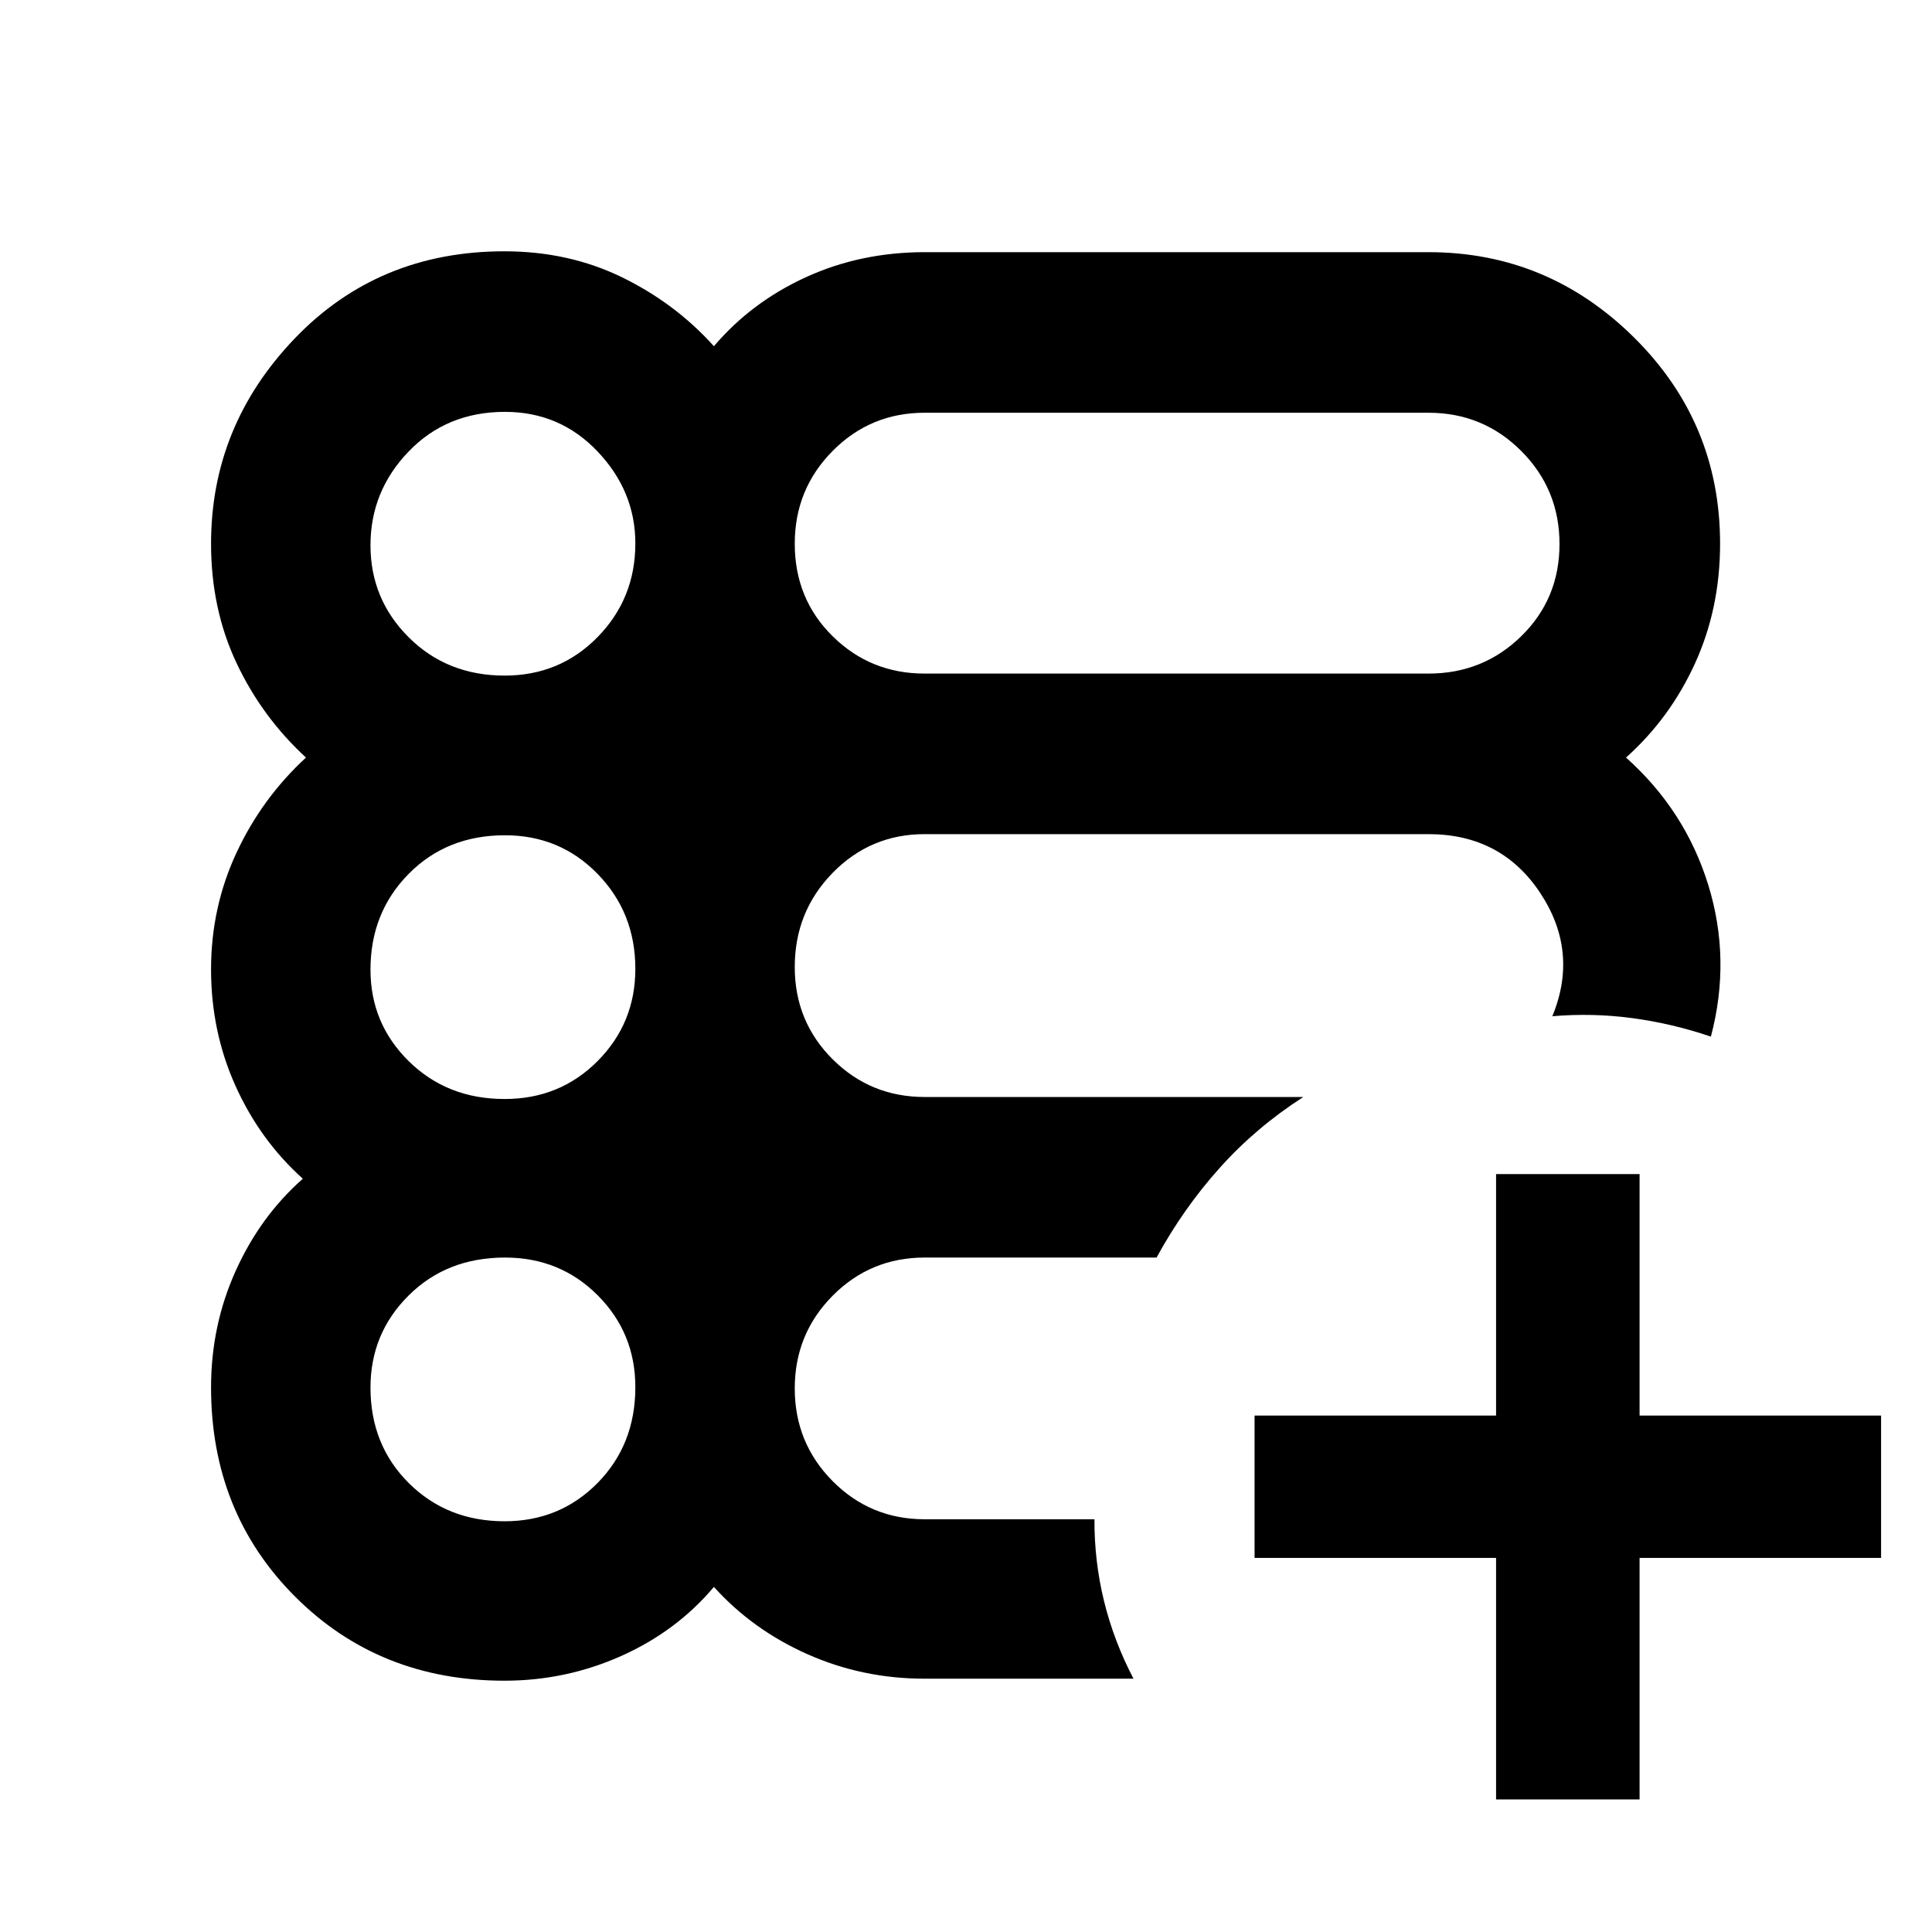
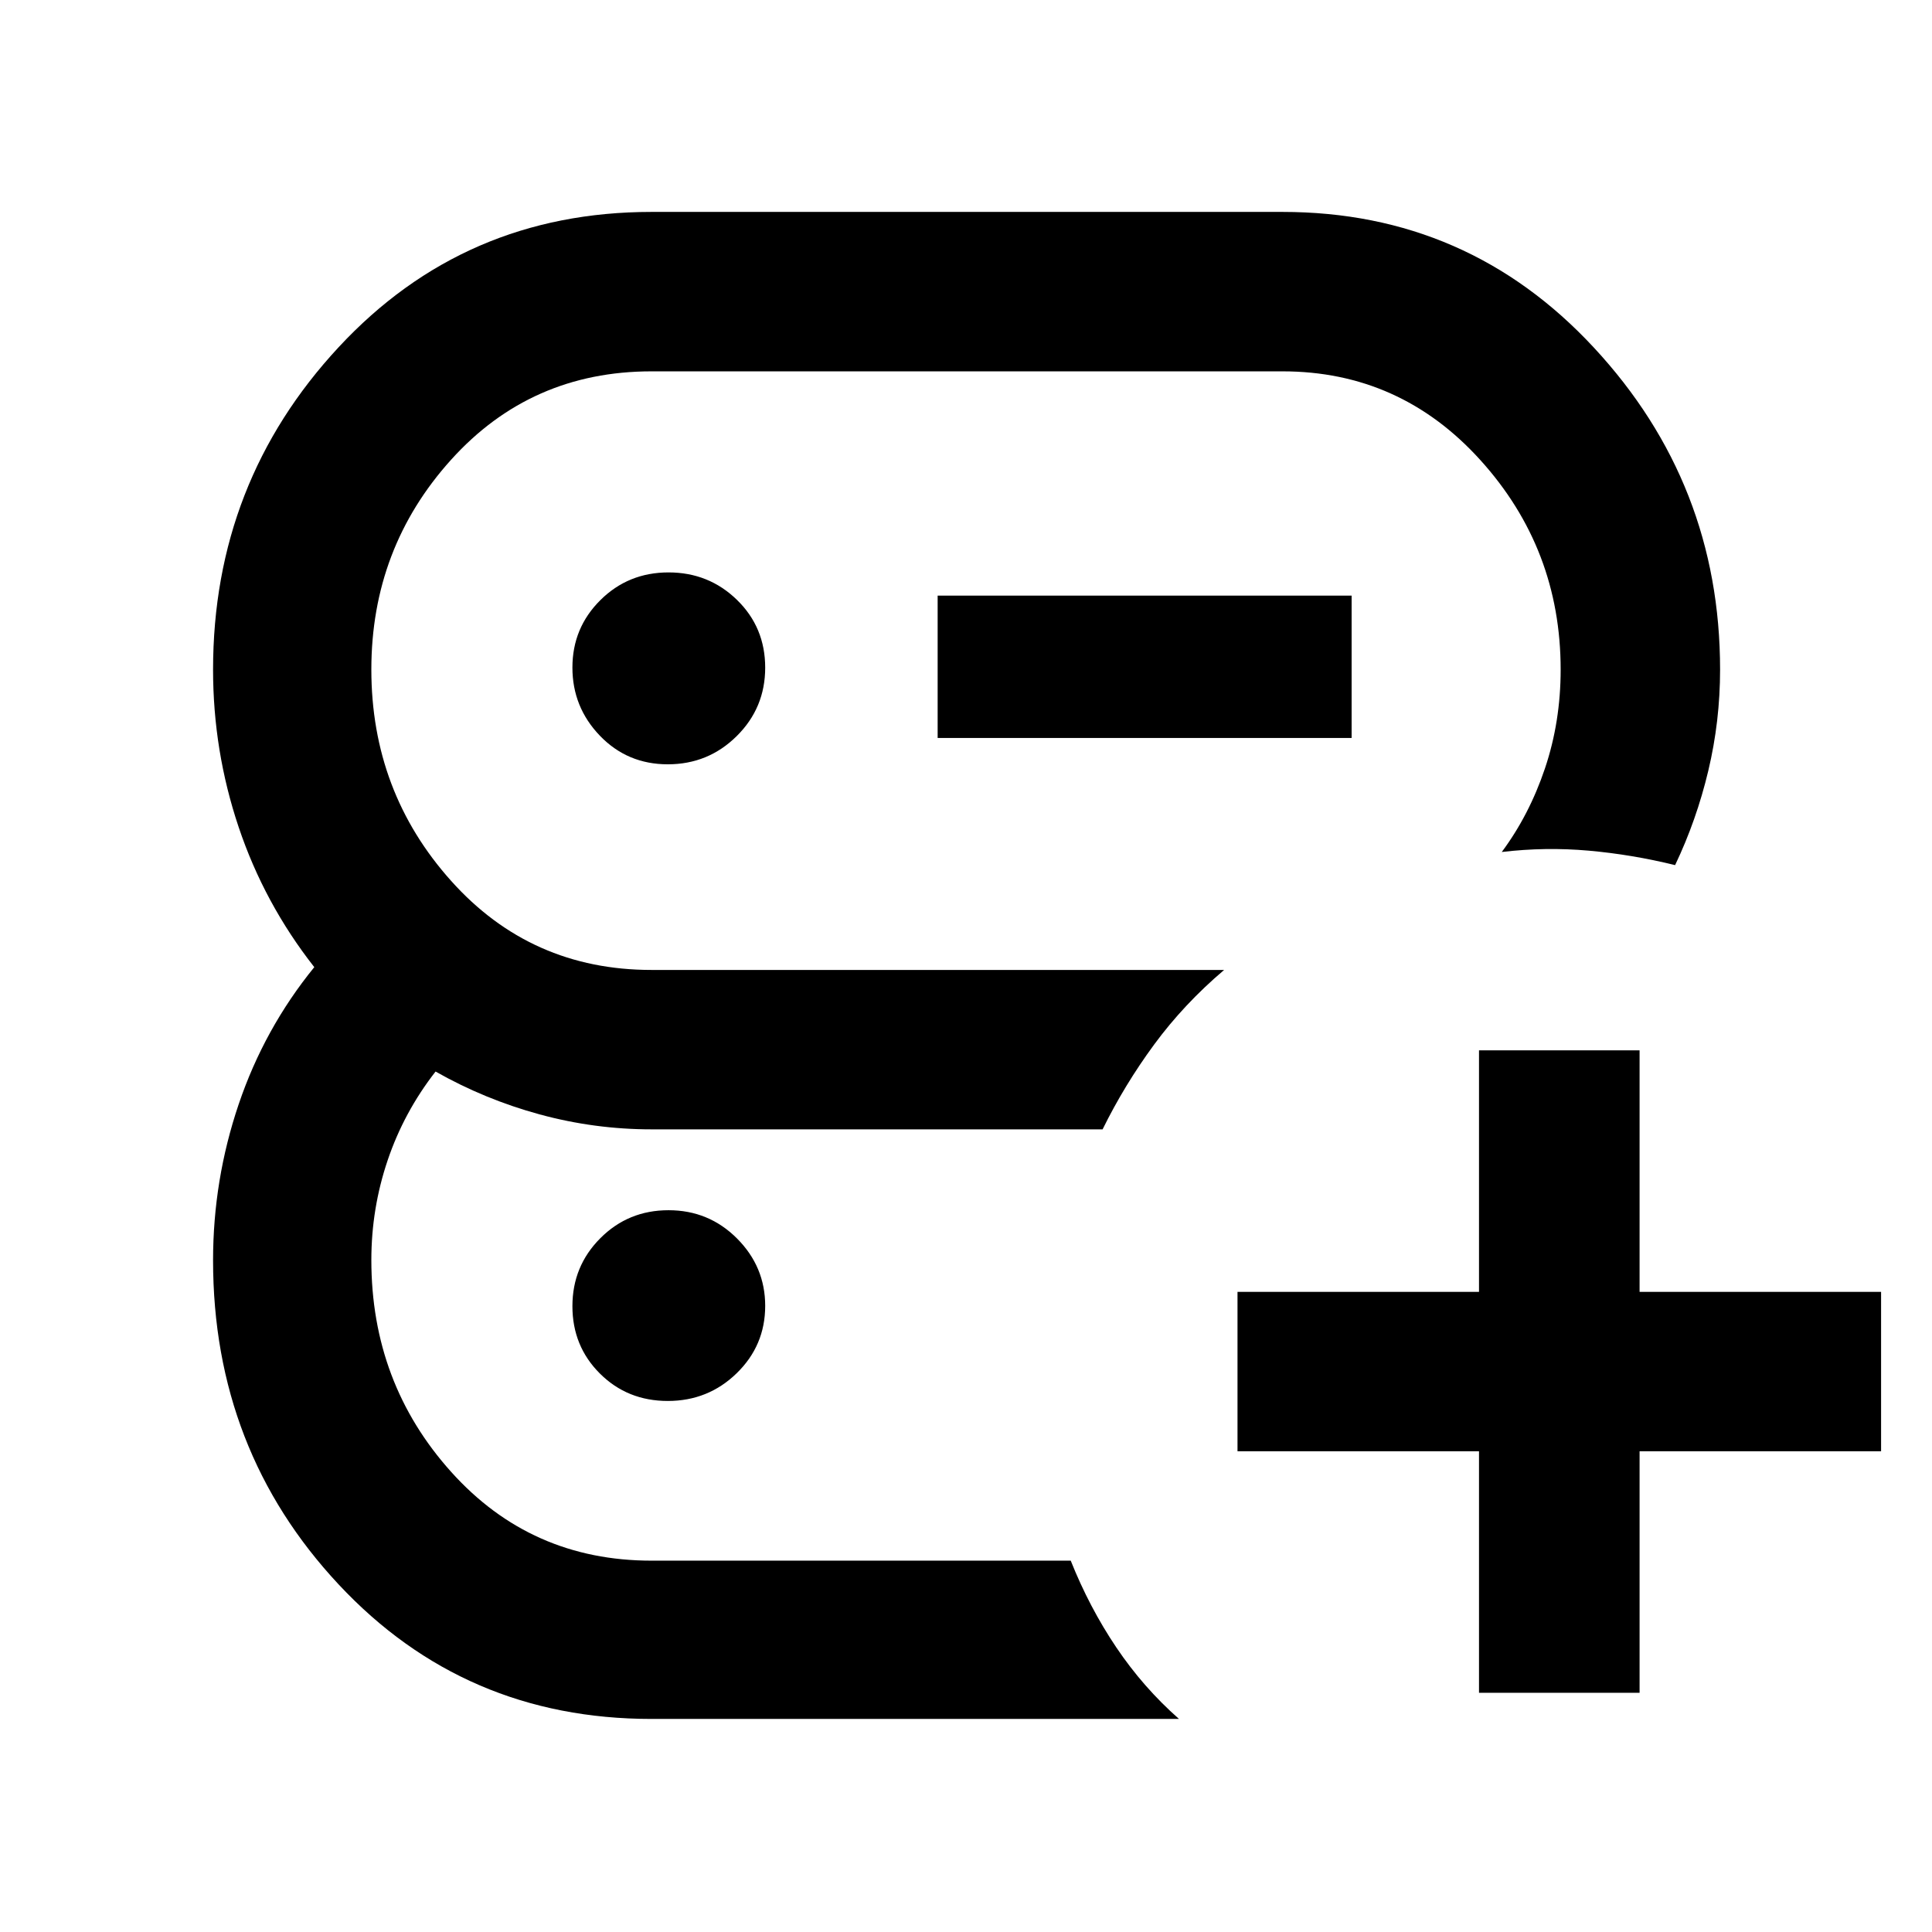
<svg xmlns="http://www.w3.org/2000/svg" viewBox="0 -960 960 960">
-   <path d="M743.39-65.87v-120h-120v-70.74h120v-120h71.31v120h120v70.74h-120v120h-71.31Zm-492.78-59q-62.2 0-103.97-41.77-41.77-41.77-41.77-103.97 0-30.79 12.25-57.93 12.24-27.13 33.36-45.76-21.31-19.13-33.46-46.13-12.15-27-12.15-57.87 0-30.86 12.65-58 12.65-27.13 34.52-47.27-21.87-20.13-34.52-46.99-12.65-26.86-12.65-59.27 0-58.59 41.54-101.95 41.55-43.35 104.2-43.35 32 0 58.5 12.93 26.5 12.94 45.63 34.24 18.56-21.87 45.71-34.3 27.14-12.44 59.12-12.44h250.26q59.27 0 102.07 42.35 42.8 42.35 42.8 102.52 0 32.13-12.44 59.42-12.43 27.28-34.3 46.84 29.43 26.27 40.87 63.31 11.43 37.05 1.3 75.35-19.28-6.54-39.02-9.19-19.74-2.64-39.76-.94 13.26-32.18-6.07-61.33-19.34-29.15-55.45-29.15h-250.4q-26.88 0-45.7 19.25-18.82 19.26-18.82 46.77 0 27.09 18.82 45.84 18.82 18.75 45.7 18.75h188.18q-23.49 15.08-41.57 35.26-18.08 20.17-31.34 44.52H459.43q-26.88 0-45.7 18.97-18.82 18.97-18.82 46.06 0 27.1 18.82 46.06 18.82 18.95 45.7 18.95h84.4q-.1 20.84 4.75 40.64 4.85 19.81 14.64 38.58H459.4q-30.8 0-58.17-12.16-27.36-12.17-46.49-33.45-18.48 21.98-46 34.3-27.52 12.31-58.13 12.31Zm.13-79.22q27.46 0 46.21-19.05 18.75-19.06 18.75-47.57 0-26.92-18.72-45.67-18.71-18.75-46.06-18.75-28.92 0-47.88 18.85-18.95 18.85-18.95 45.77 0 28.51 19.06 47.47 19.07 18.95 47.59 18.95Zm0-209.82q27.46 0 46.21-18.86t18.75-45.8q0-27.91-18.72-47.15-18.71-19.24-46.06-19.24-28.92 0-47.88 19.21-18.95 19.21-18.95 47.56 0 26.78 19.06 45.53 19.07 18.75 47.59 18.75Zm0-210.39q27.46 0 46.21-19.15t18.75-46.51q0-25.91-18.72-45.65-18.71-19.74-46.06-19.74-28.92 0-47.88 19.71-18.95 19.7-18.95 46.56 0 26.86 19.06 45.82 19.07 18.96 47.59 18.96Zm208.69-1h250.4q27.12 0 46.1-18.6t18.98-45.78q0-27.17-18.98-46.2t-46.1-19.03h-250.4q-26.88 0-45.7 18.98-18.82 18.98-18.82 46.1 0 27.41 18.82 45.97t45.7 18.56Zm-87.13 250Zm0-208.27Z" />
+   <path d="M480-313.87ZM480-620ZM323.74-105.87q-93.03 0-155.45-66.81-62.42-66.8-62.42-161.06 0-39.95 12.72-77.54 12.71-37.59 37.58-68.15-24.87-31.7-37.58-69.57-12.72-37.87-12.72-78.26 0-93.04 62.42-160.24t155.45-67.2h313.52q92.21 0 154.82 67.52 62.62 67.52 62.62 159.92 0 25.61-5.85 50.2-5.85 24.6-16.5 46.93-21.39-5.26-42.91-7.18-21.51-1.91-43.22.66 13.66-18.36 21.46-41.53 7.8-23.17 7.8-49.08 0-59.99-39.87-104.1-39.87-44.12-98.35-44.12H323.74q-59.97 0-99.59 43.92-39.63 43.93-39.63 104.25 0 60.74 39.63 105 39.62 44.27 99.59 44.27h284.52q-19.97 16.95-34.75 37.04-14.77 20.09-25.64 42.17H323.78q-28.34 0-55.62-7.43-27.29-7.44-51.73-21.3-15.73 20.18-23.82 44.13-8.09 23.95-8.09 49.52 0 61.12 39.63 105.25 39.62 44.14 99.59 44.14h208.3q9.26 23.22 22.63 43.09 13.37 19.87 31.16 35.56H323.74Zm42.32-171.78q14.16-13.79 14.16-33.48 0-19.45-14.01-33.49-14.01-14.03-34.02-14.03-20.02 0-33.89 13.91-13.87 13.9-13.87 33.77 0 19.87 13.66 33.48 13.66 13.62 33.74 13.62 20.08 0 34.23-13.78Zm-34.23-302.57q20.08 0 34.23-14.01 14.16-14.01 14.16-34.02 0-20.01-14.01-33.66-14.01-13.66-34.02-13.66-20.02 0-33.89 13.79-13.87 13.78-13.87 33.47 0 19.69 13.66 33.89t33.74 14.2Zm134.08-13.08h205.7v-70.74h-205.7v70.74Zm269 474.43v-120h-120v-79.22h120v-120h79.79v120h120v79.22h-120v120h-79.79Z" />
</svg>
